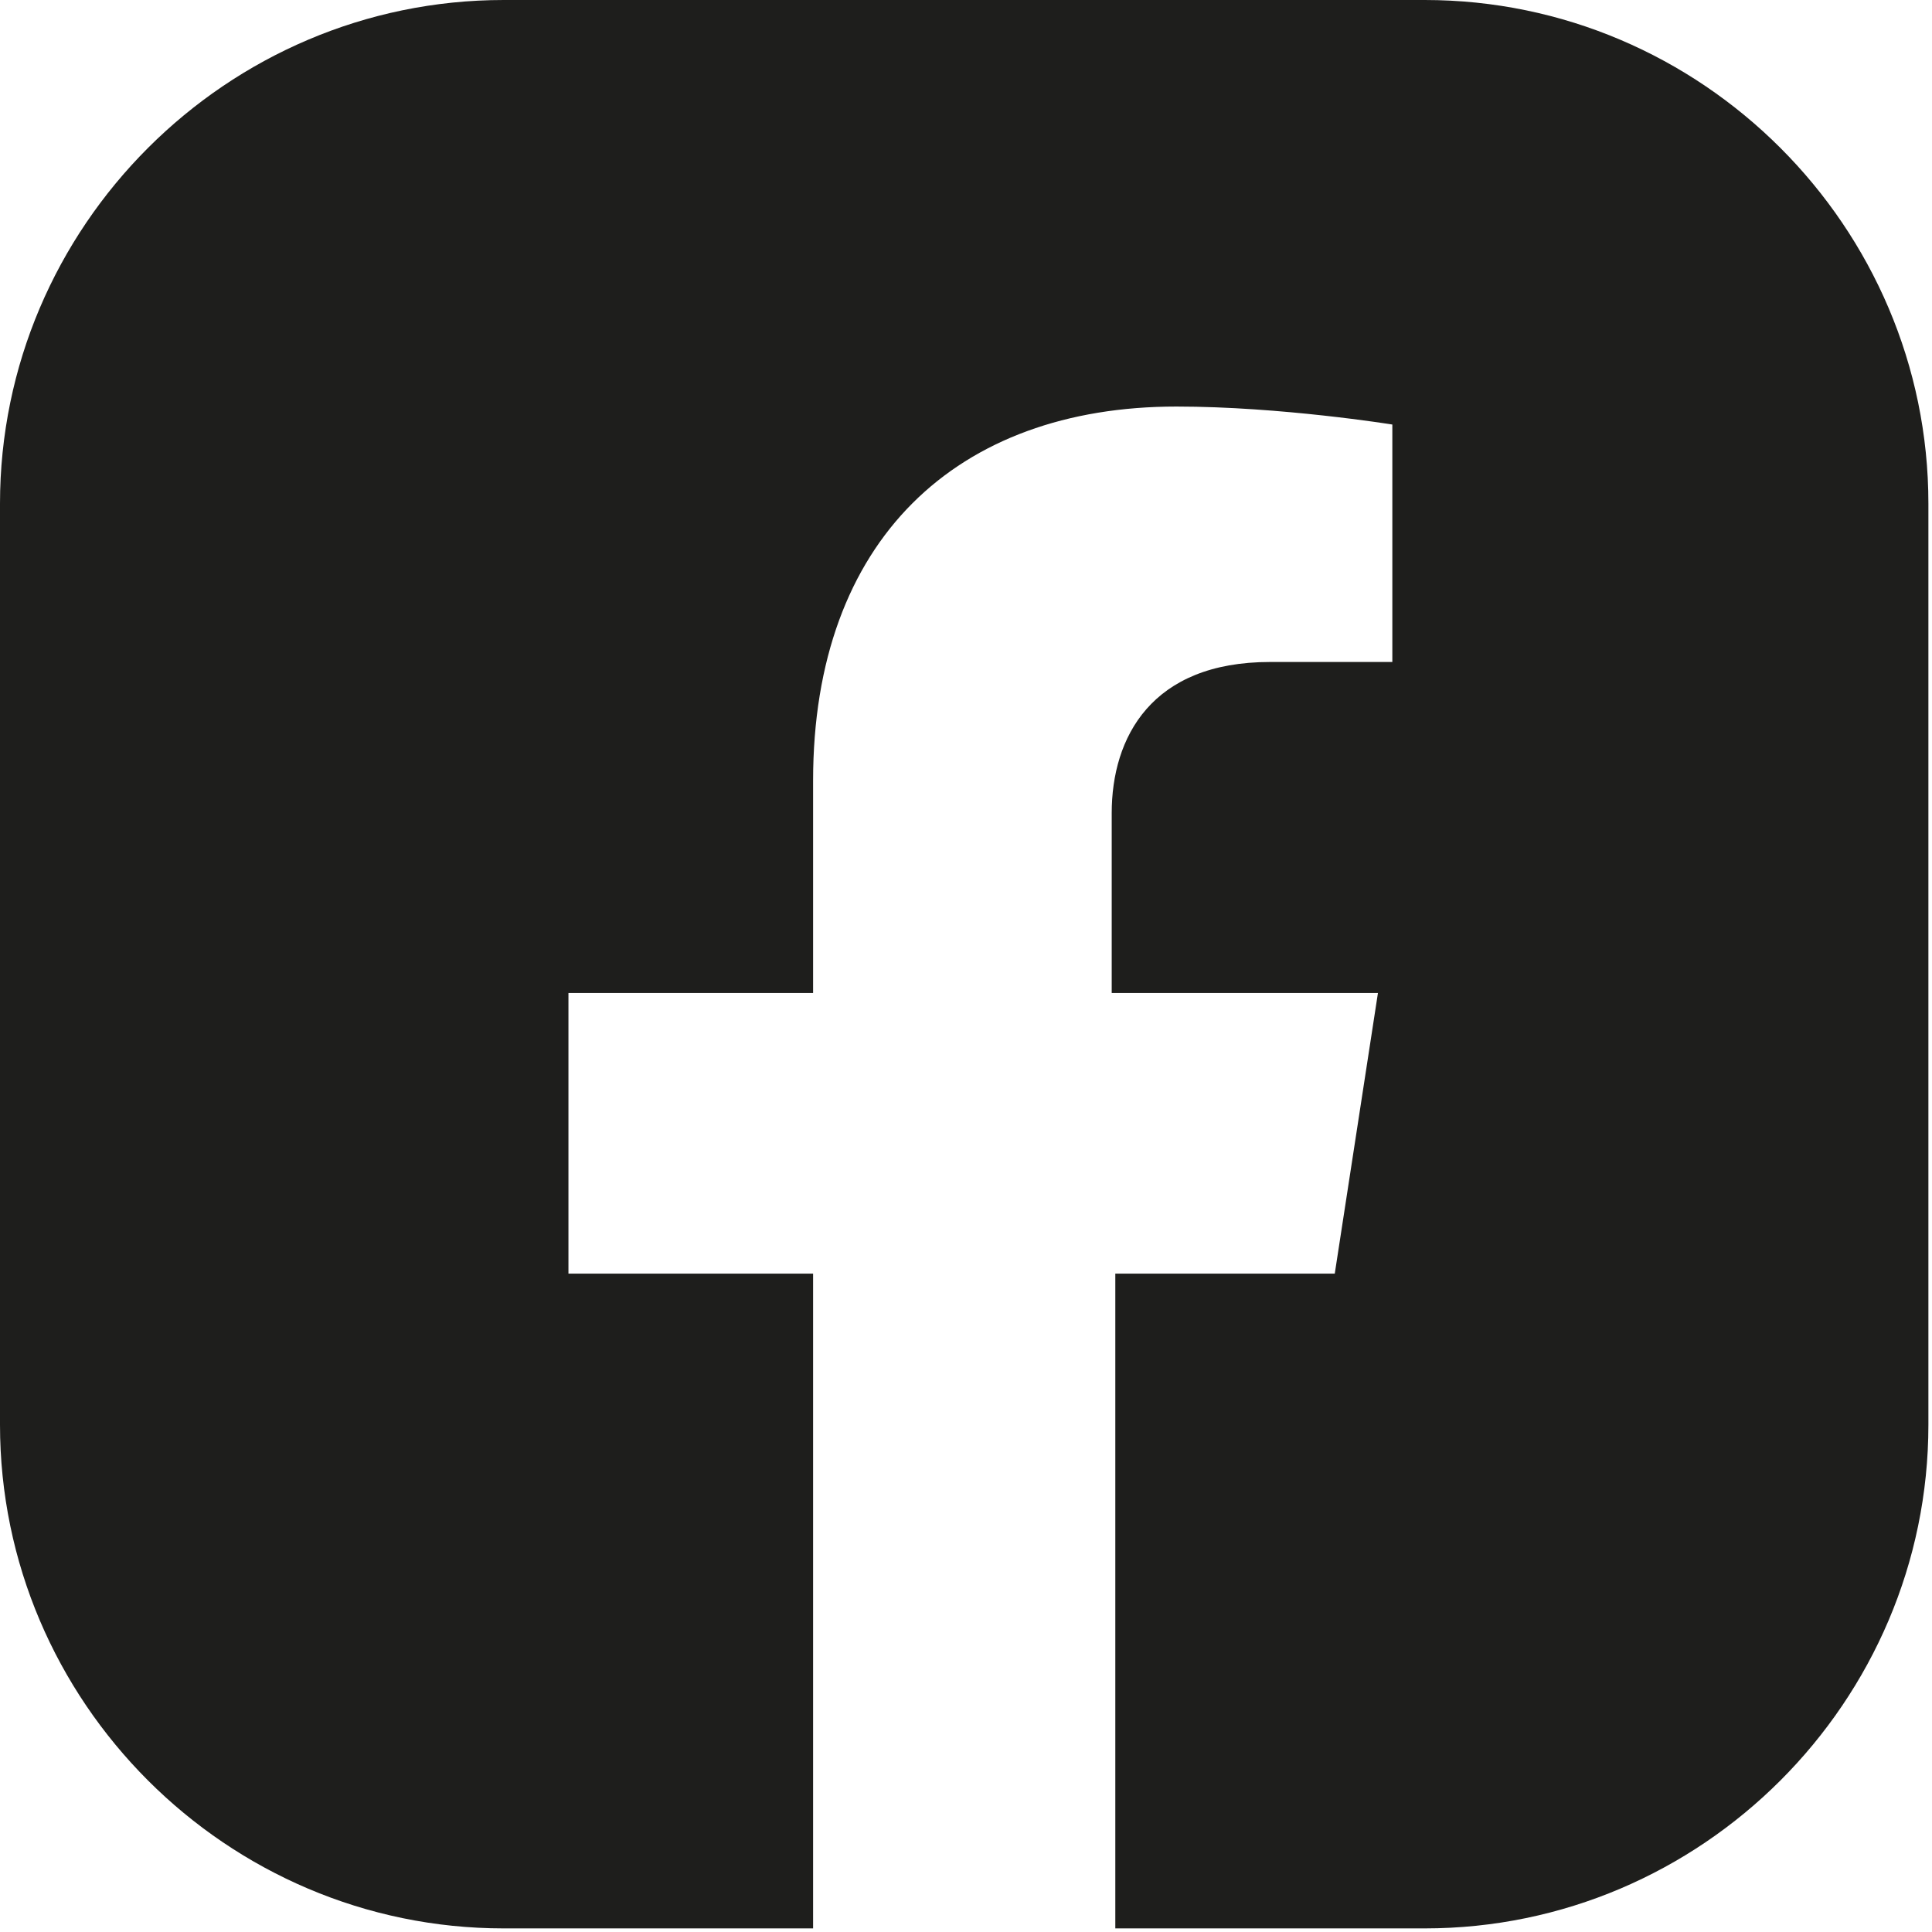
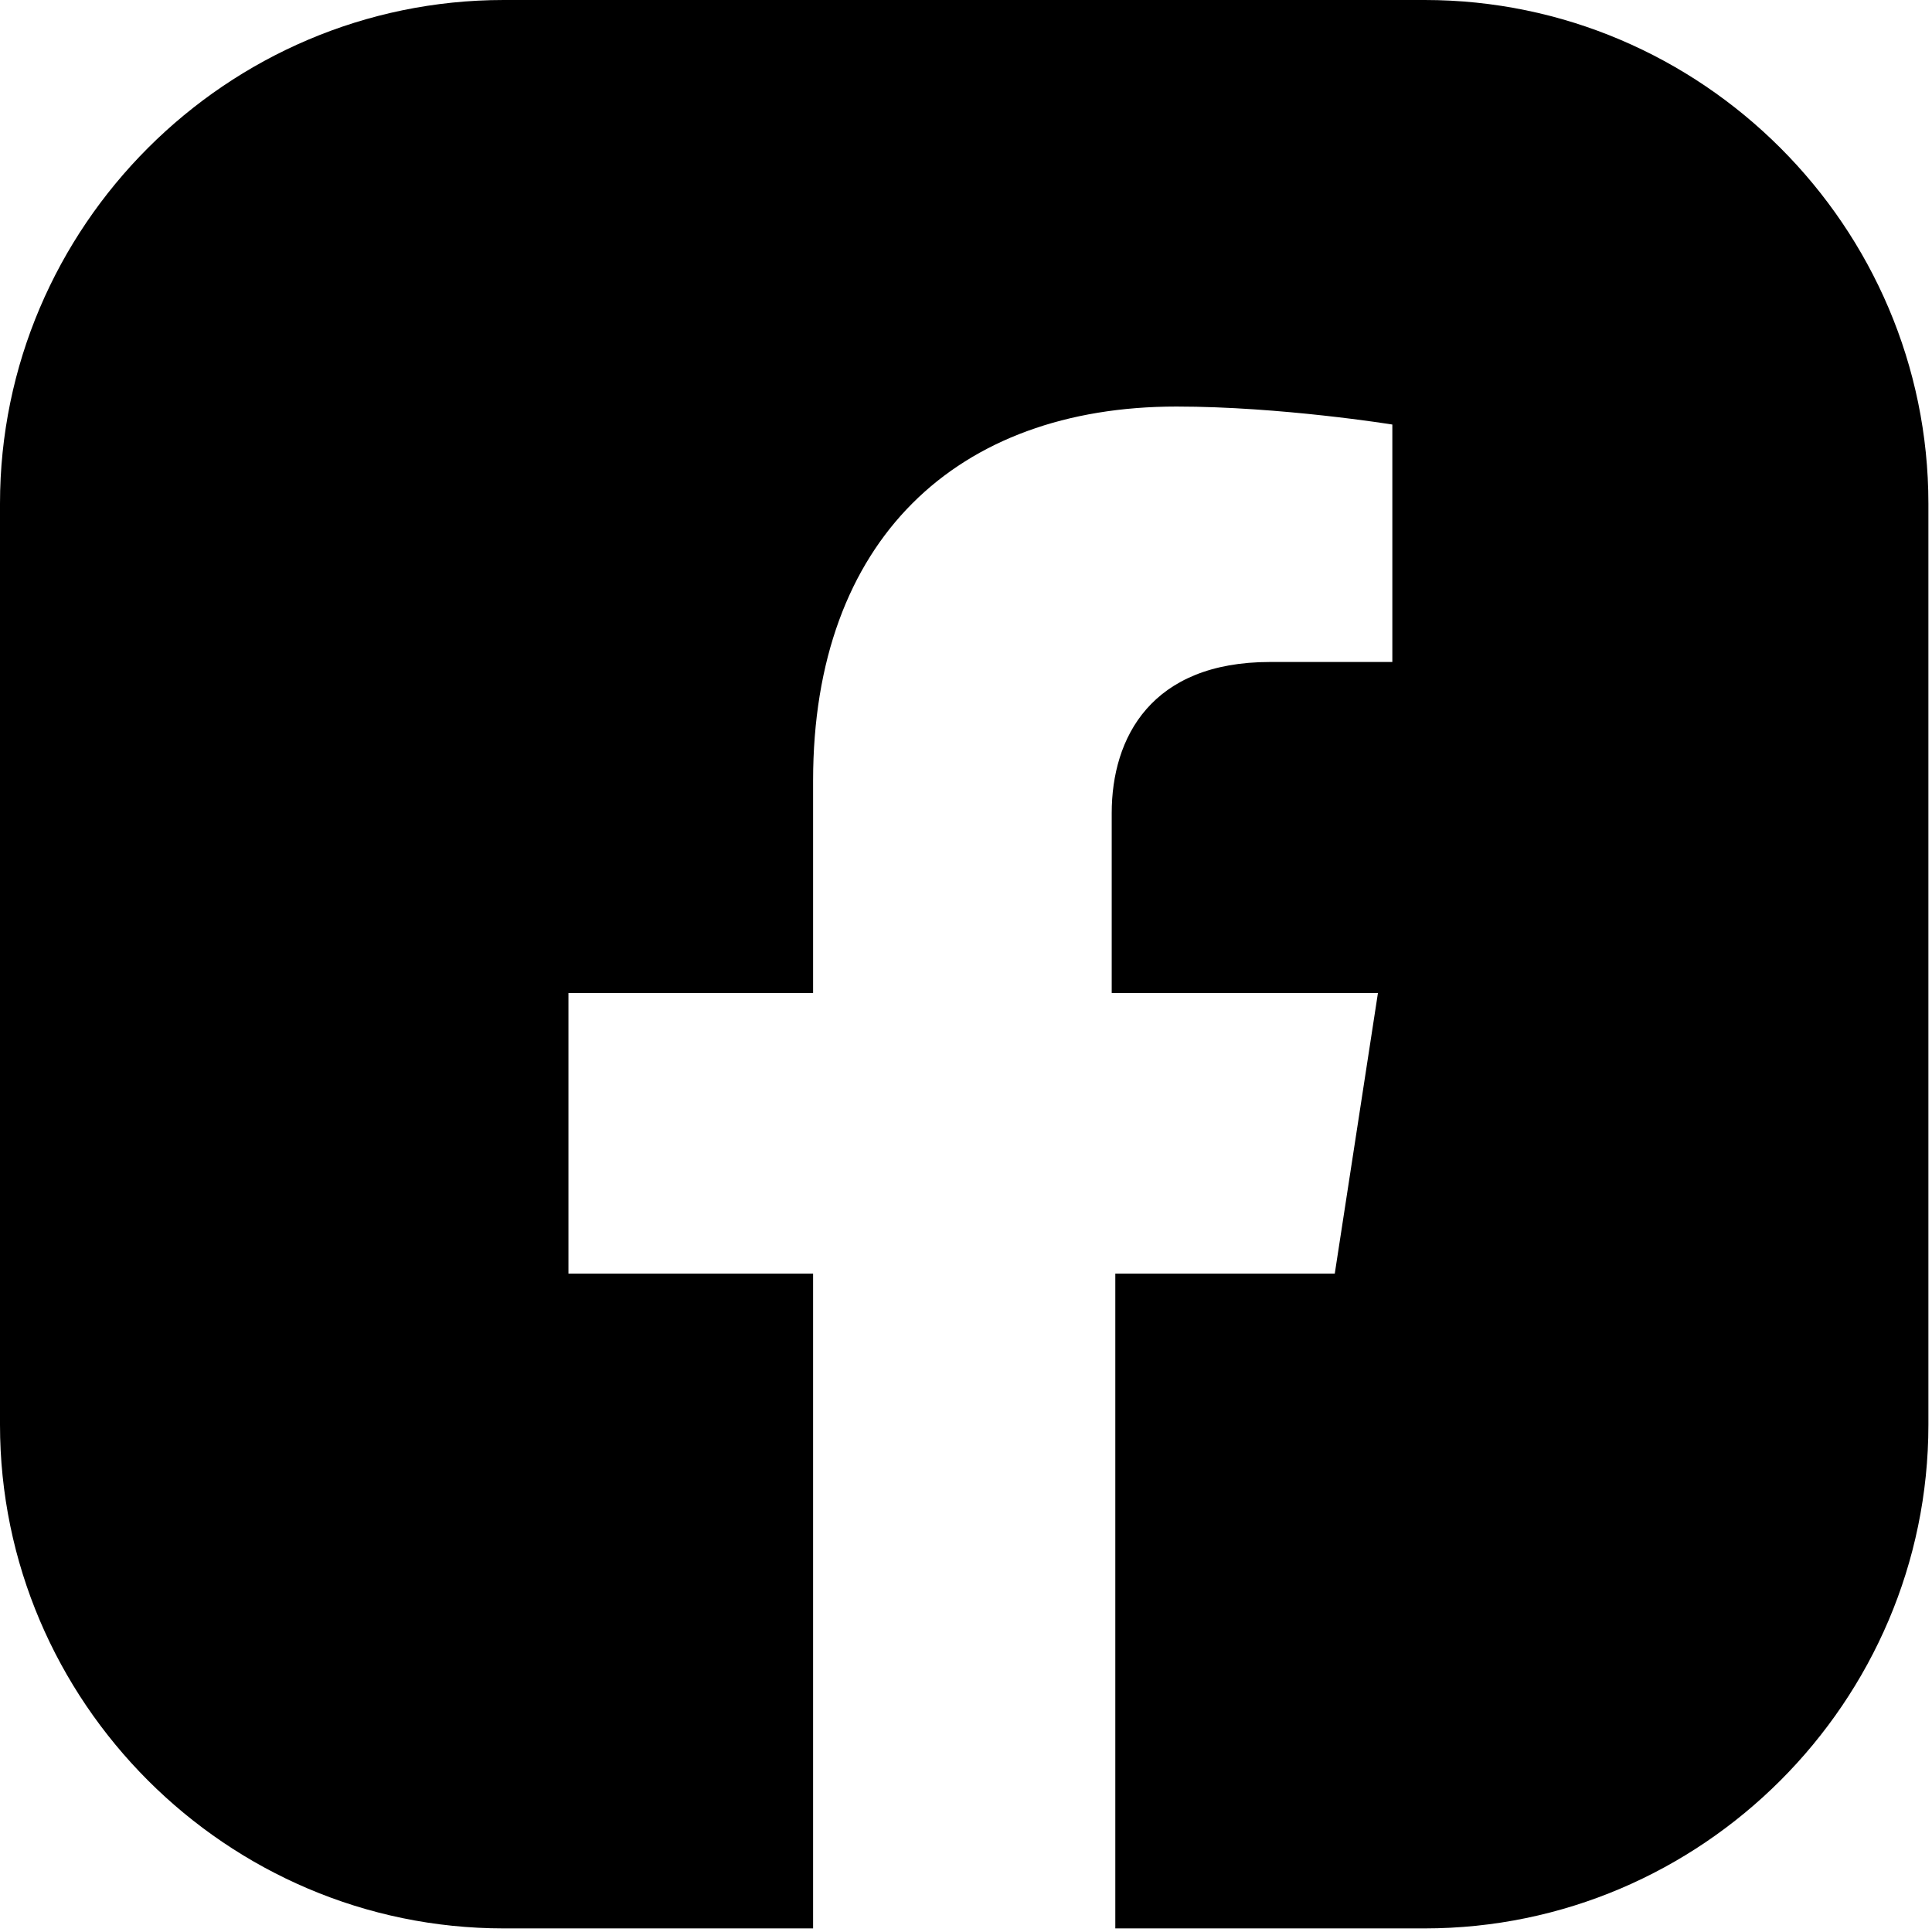
<svg xmlns="http://www.w3.org/2000/svg" version="1.1" id="katman_2" x="0px" y="0px" viewBox="0 0 53.7 53.7" style="enable-background:new 0 0 53.7 53.7;" xml:space="preserve">
-   <style type="text/css">
- 	.st0{fill:#1E1E1C;}
- </style>
  <g id="katman_1">
    <path class="st0" d="M39.6,0H14C6.3,0,0,6.3,0,14v25.6c0,7.7,6.3,14,14,14h8.6V35.4h-6.8v-7.8h6.8v-5.9c0-6.7,4-10.4,10.1-10.4   c2.9,0,6,0.5,6,0.5v6.6h-3.4c-3.3,0-4.4,2.1-4.4,4.2v5h7.4l-1.2,7.8H31v18.2h8.6c7.7,0,14-6.3,14-14V14C53.6,6.3,47.3,0,39.6,0   L39.6,0z" />
  </g>
</svg>
